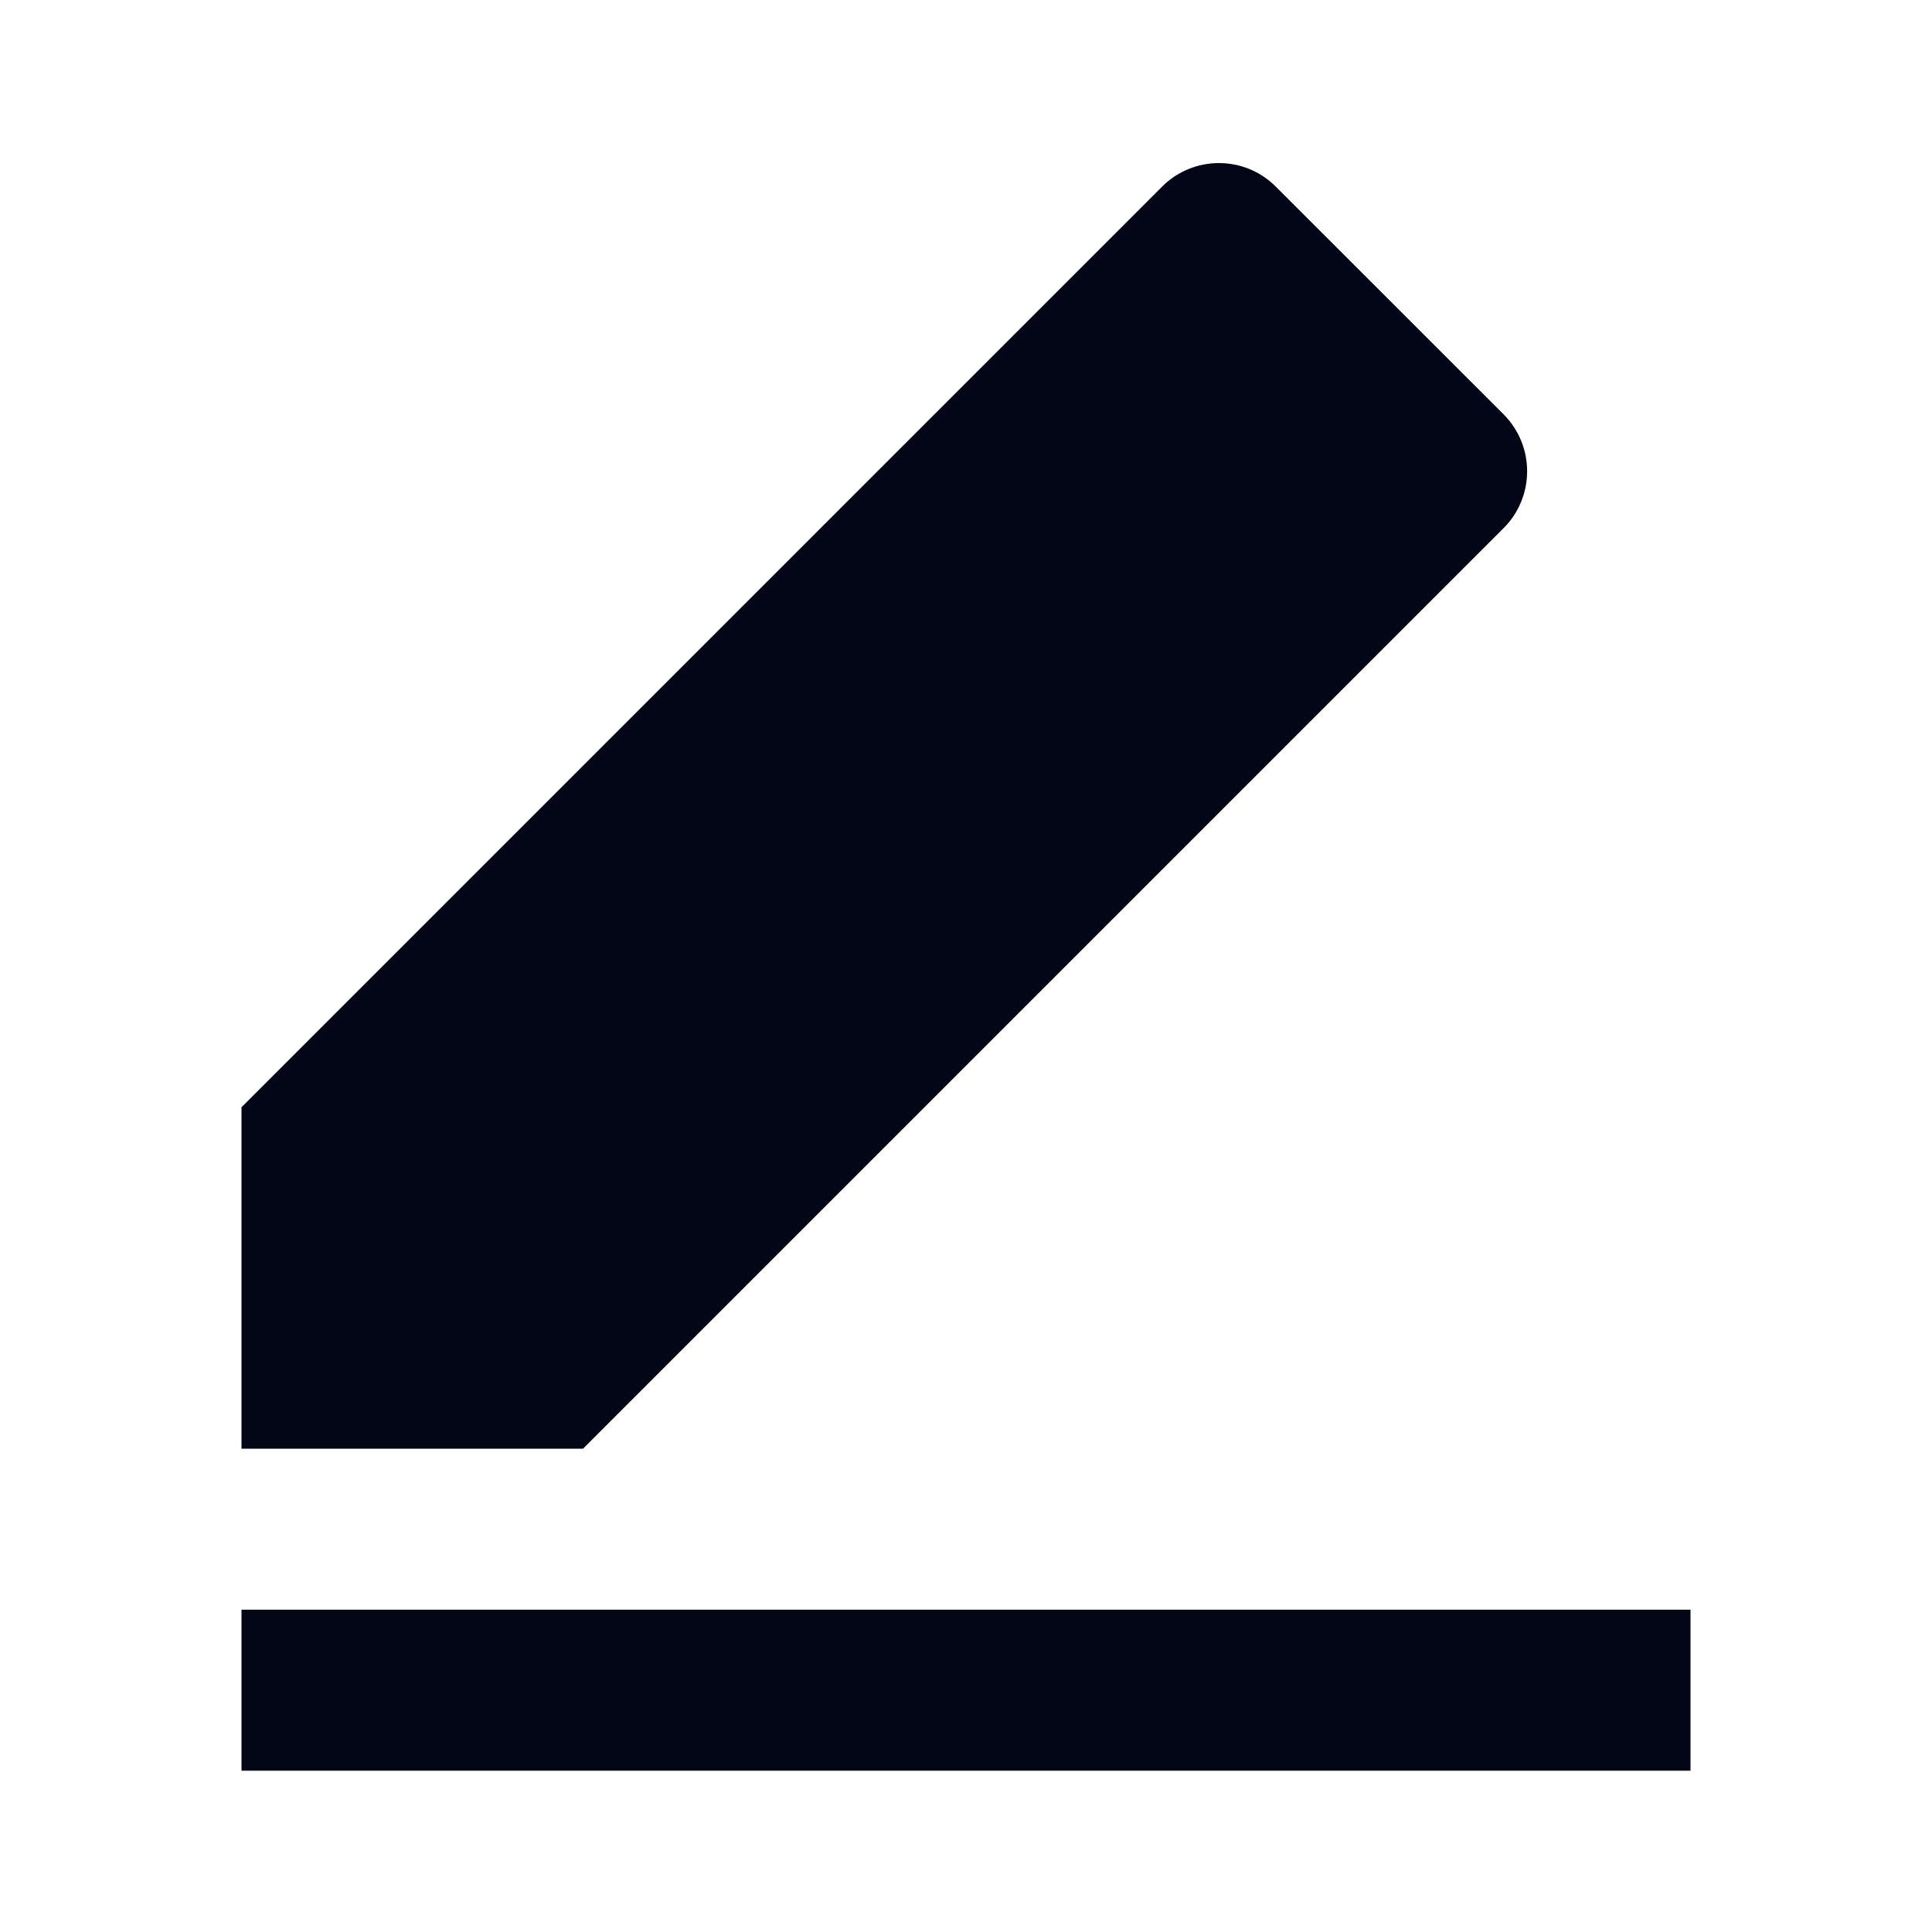
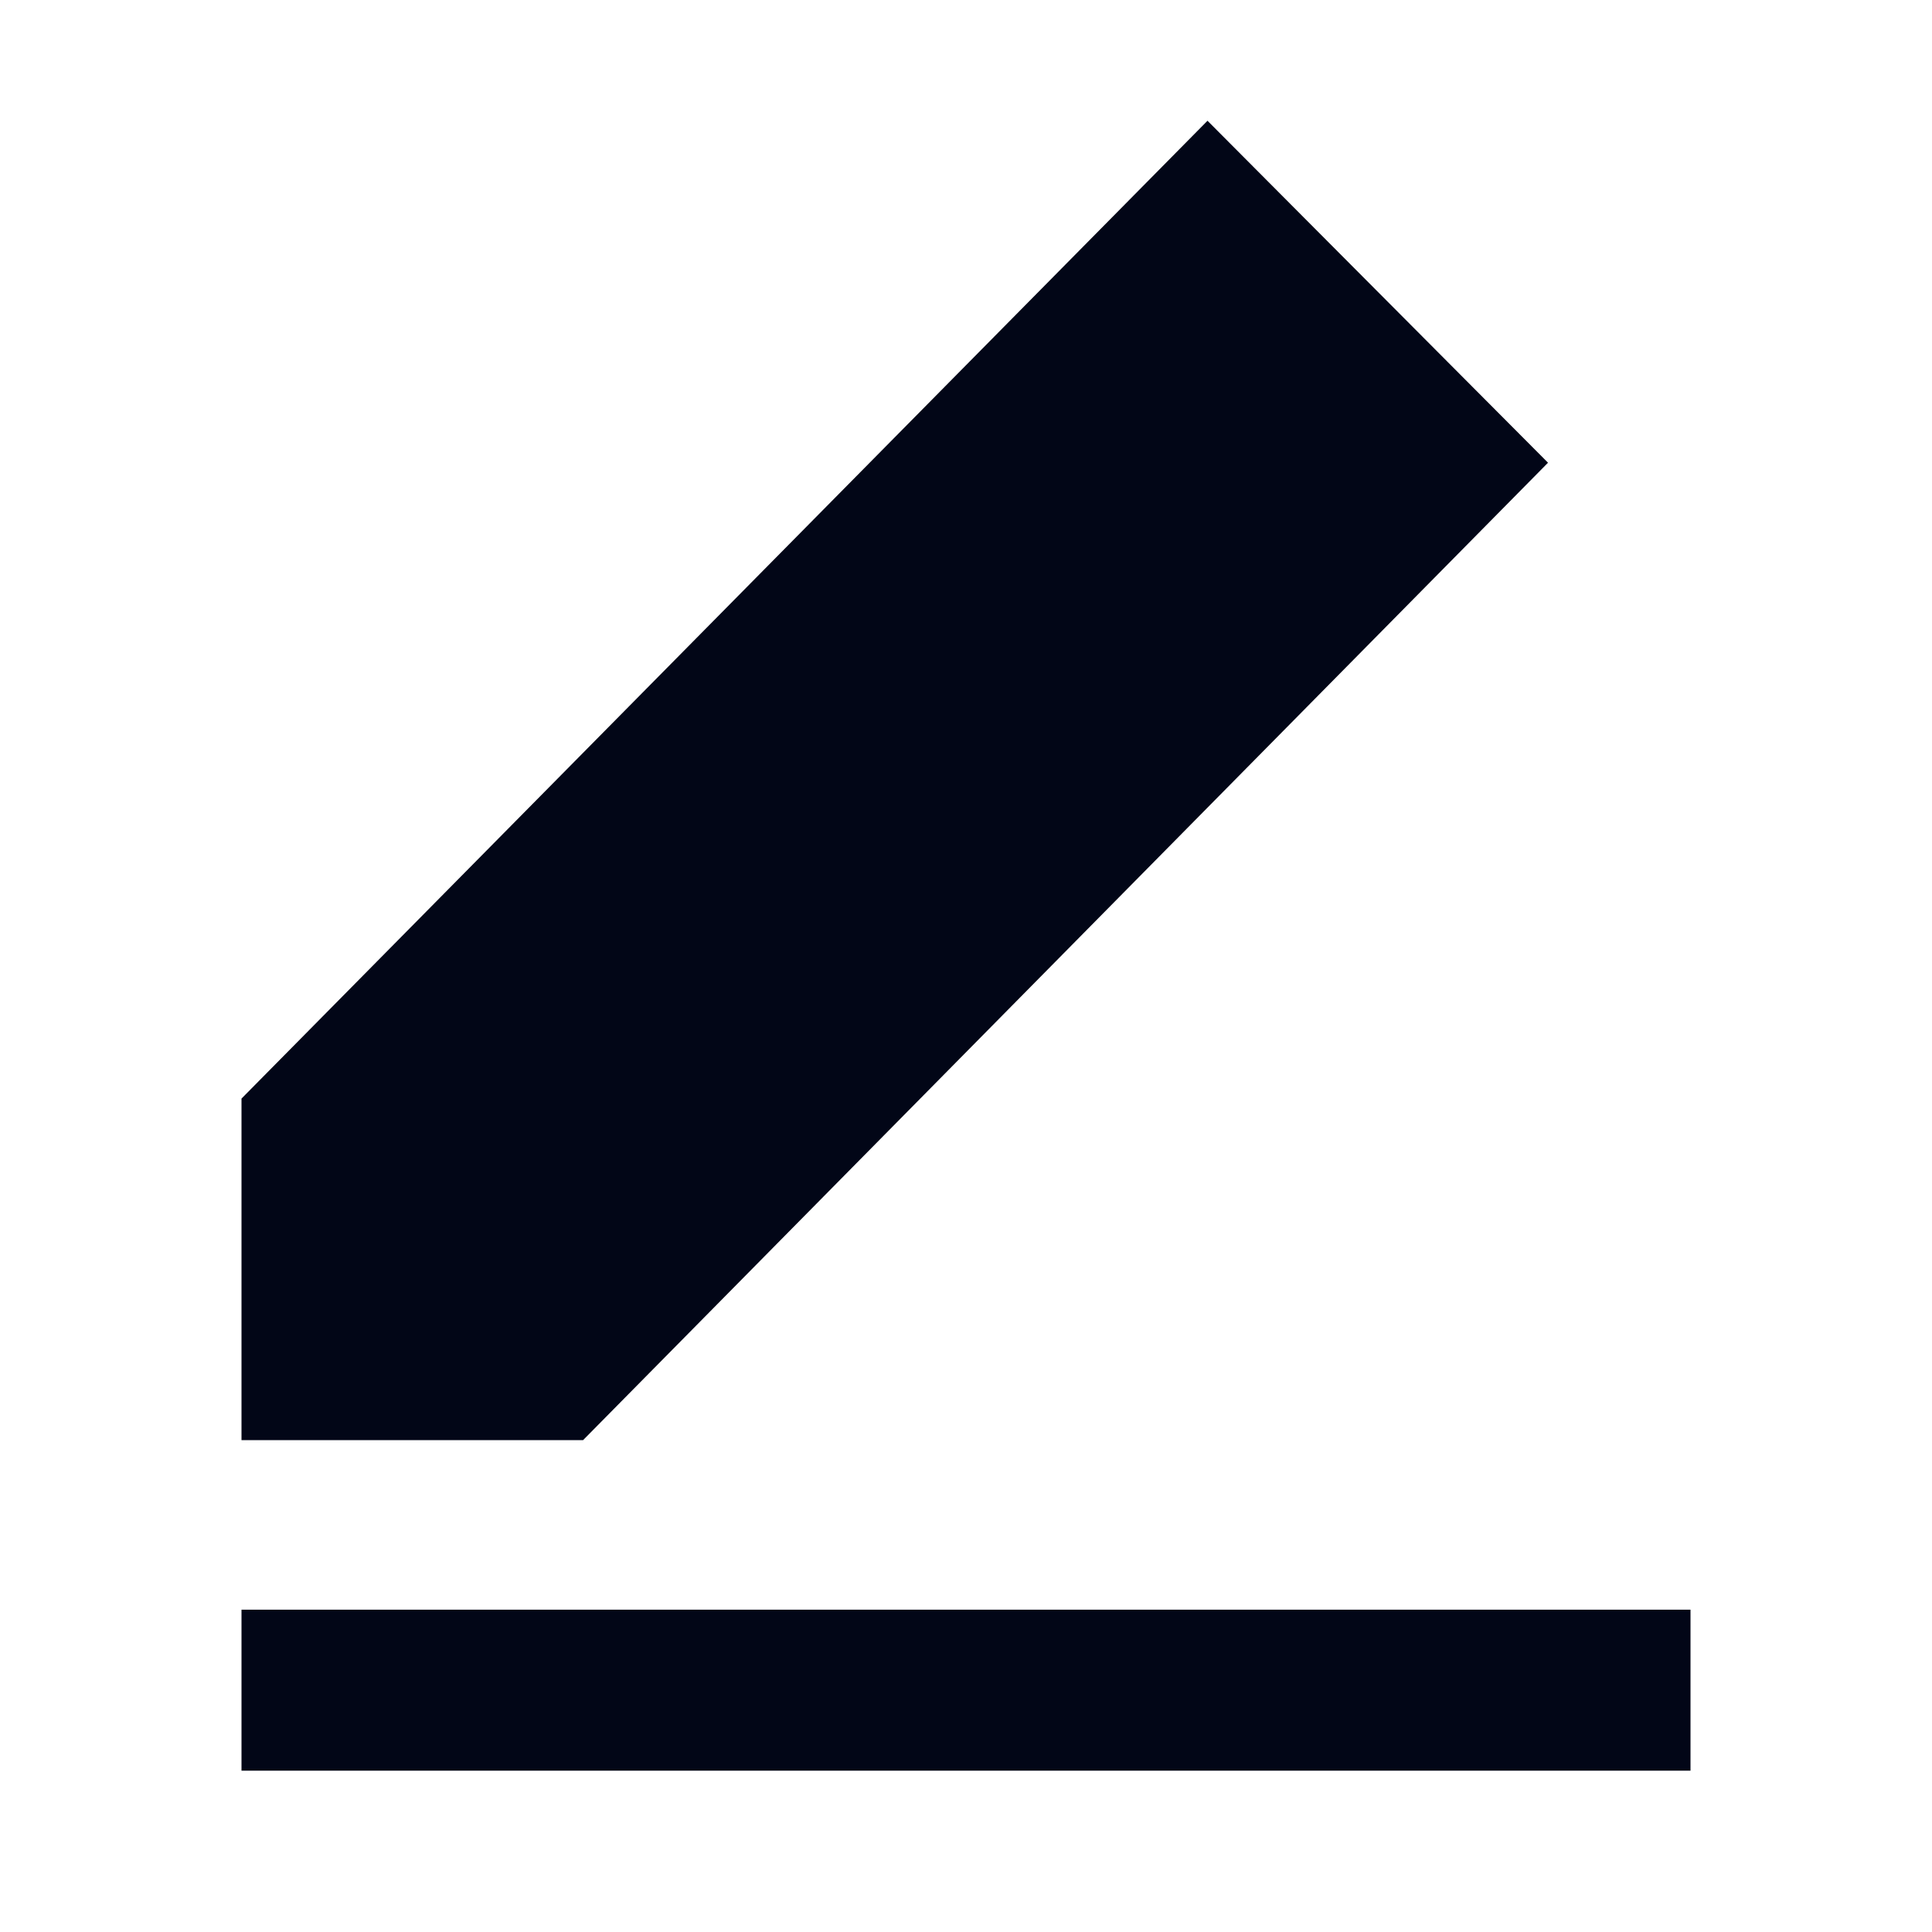
<svg xmlns="http://www.w3.org/2000/svg" width="24" height="24" viewBox="0 0 24 24" fill="none">
-   <path d="M7.243 17.996H3V13.754L14.435 2.319C14.826 1.928 15.459 1.928 15.849 2.319L18.678 5.147C19.068 5.538 19.068 6.171 18.678 6.561L7.243 17.996ZM3 19.996H21V21.996H3V19.996Z" fill="#020617" />
+   <path d="M3 19.996H21V21.996H3V19.996Z" fill="#020617" />
+   <path d="M3 17.89H7.243L19.23 5.748L15 1.5L3 13.647V17.89Z" fill="#020617" />
</svg>
